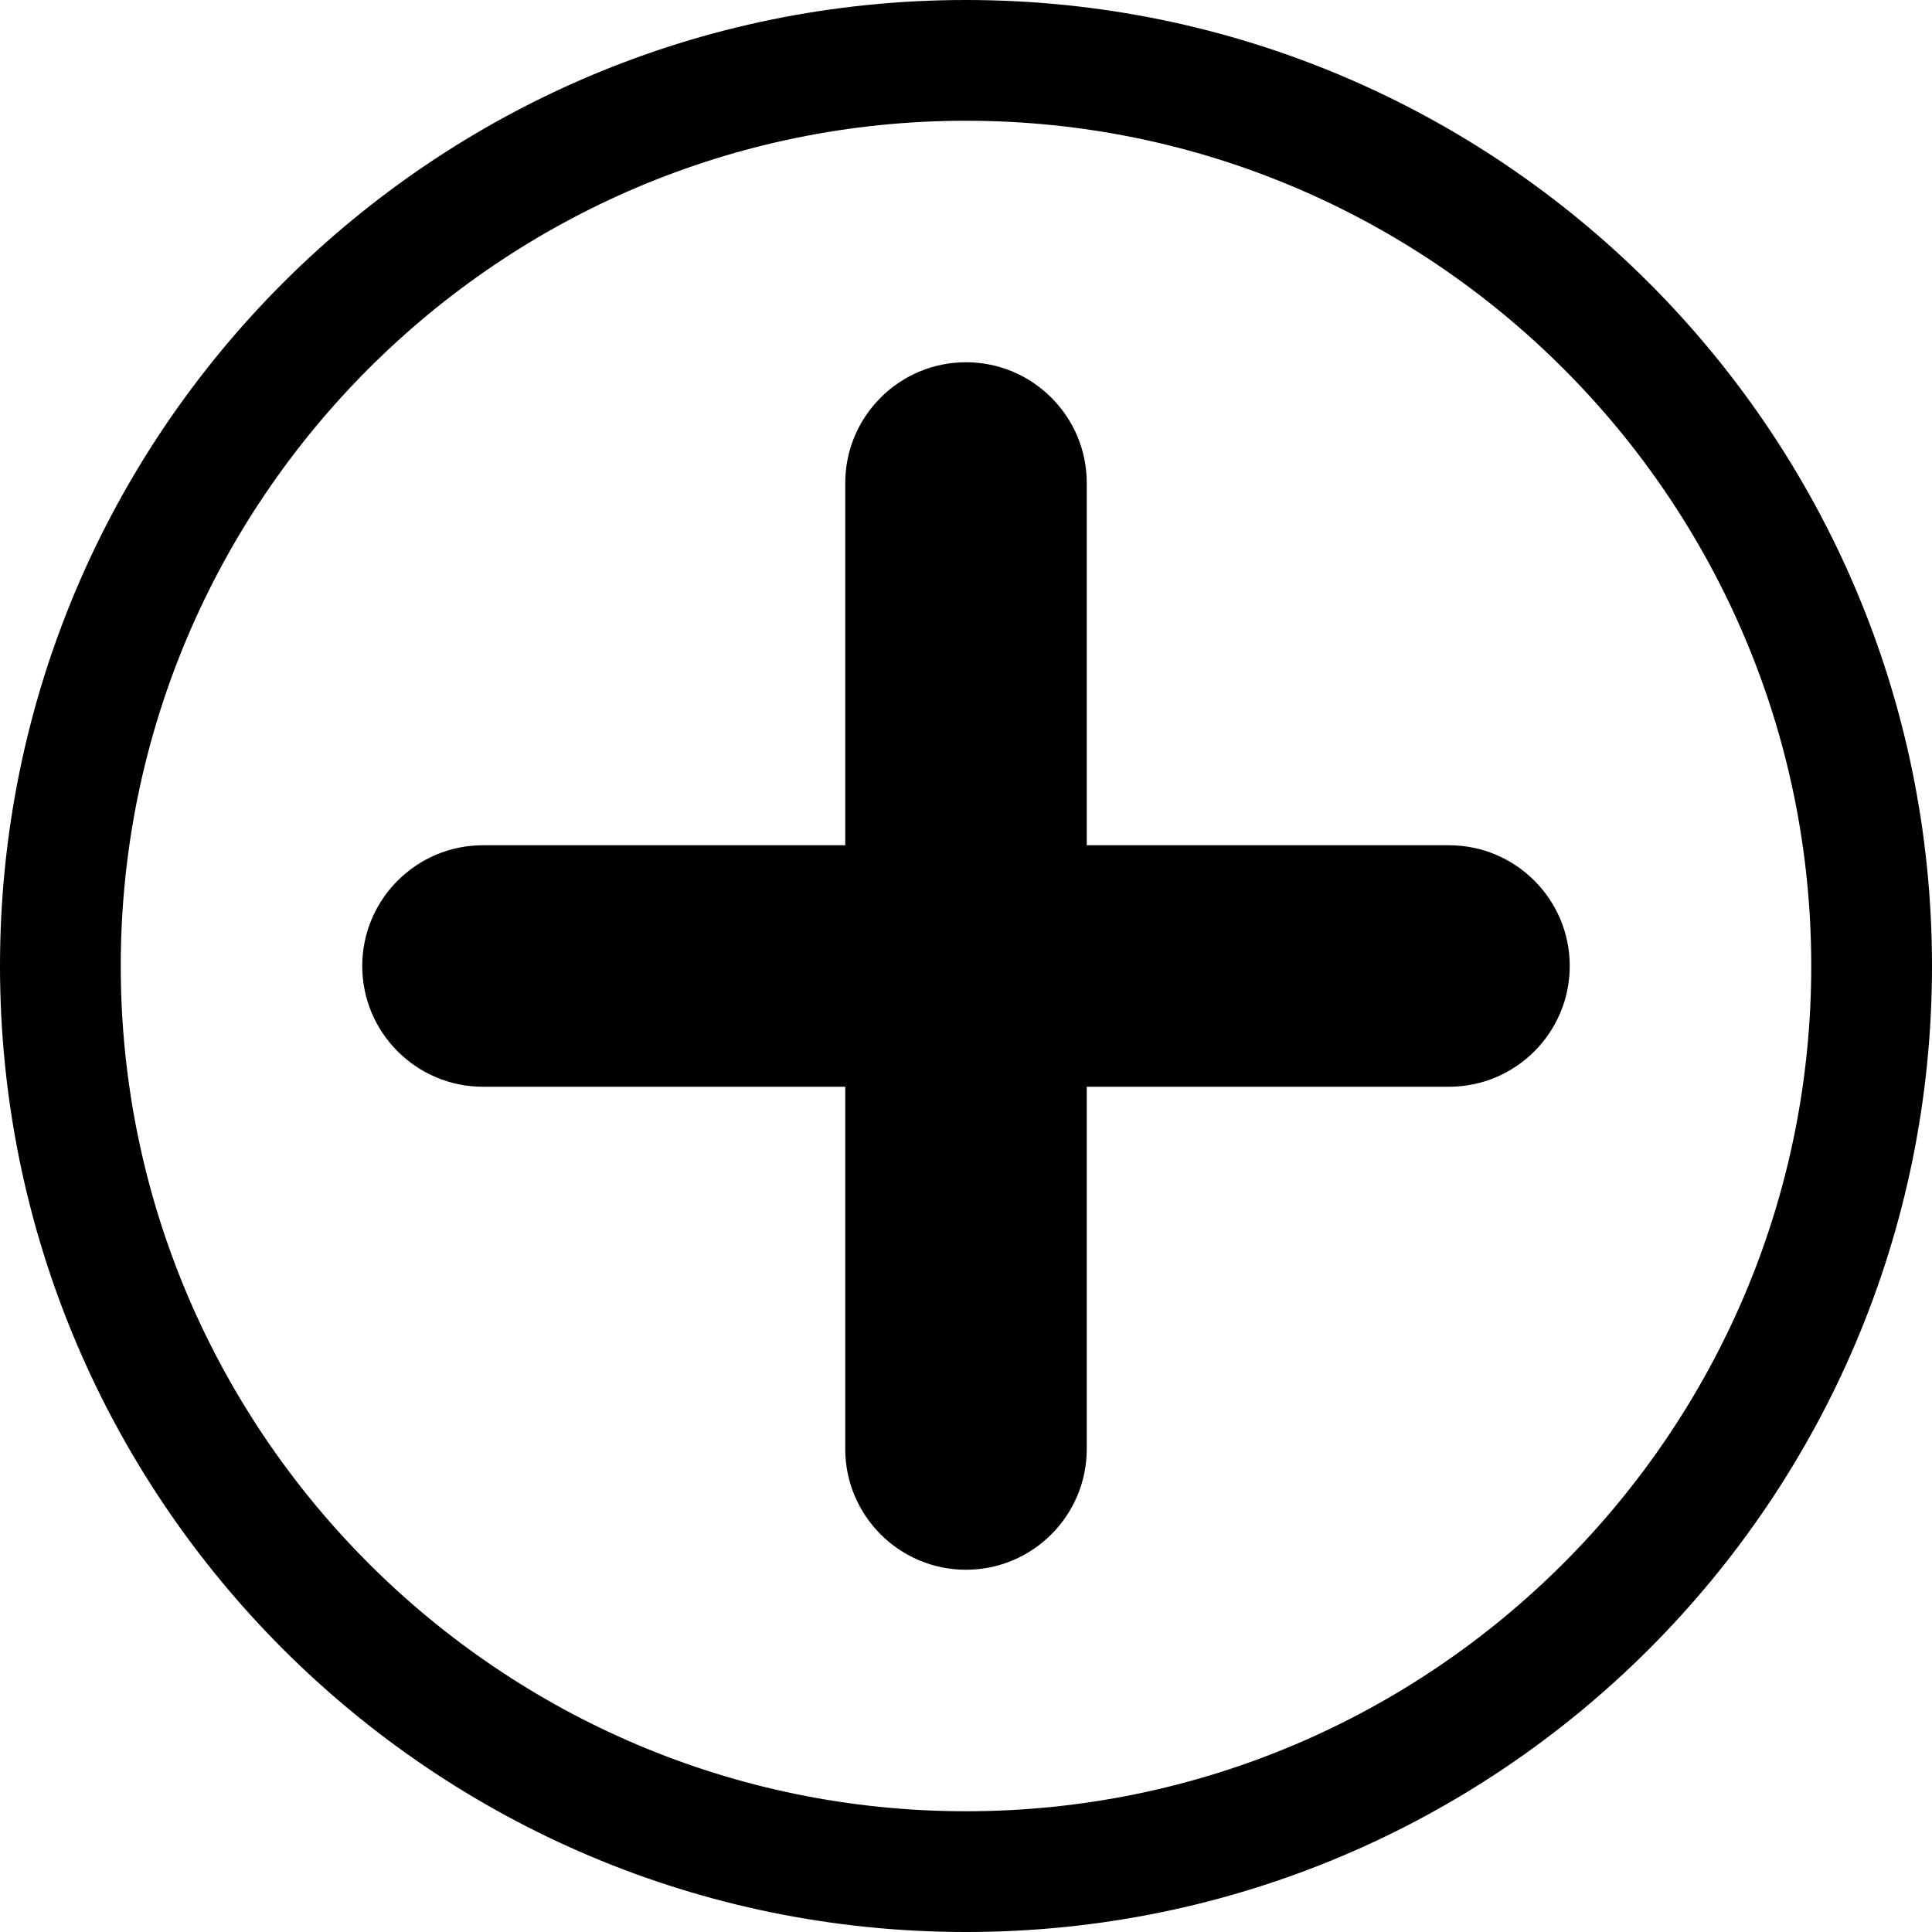
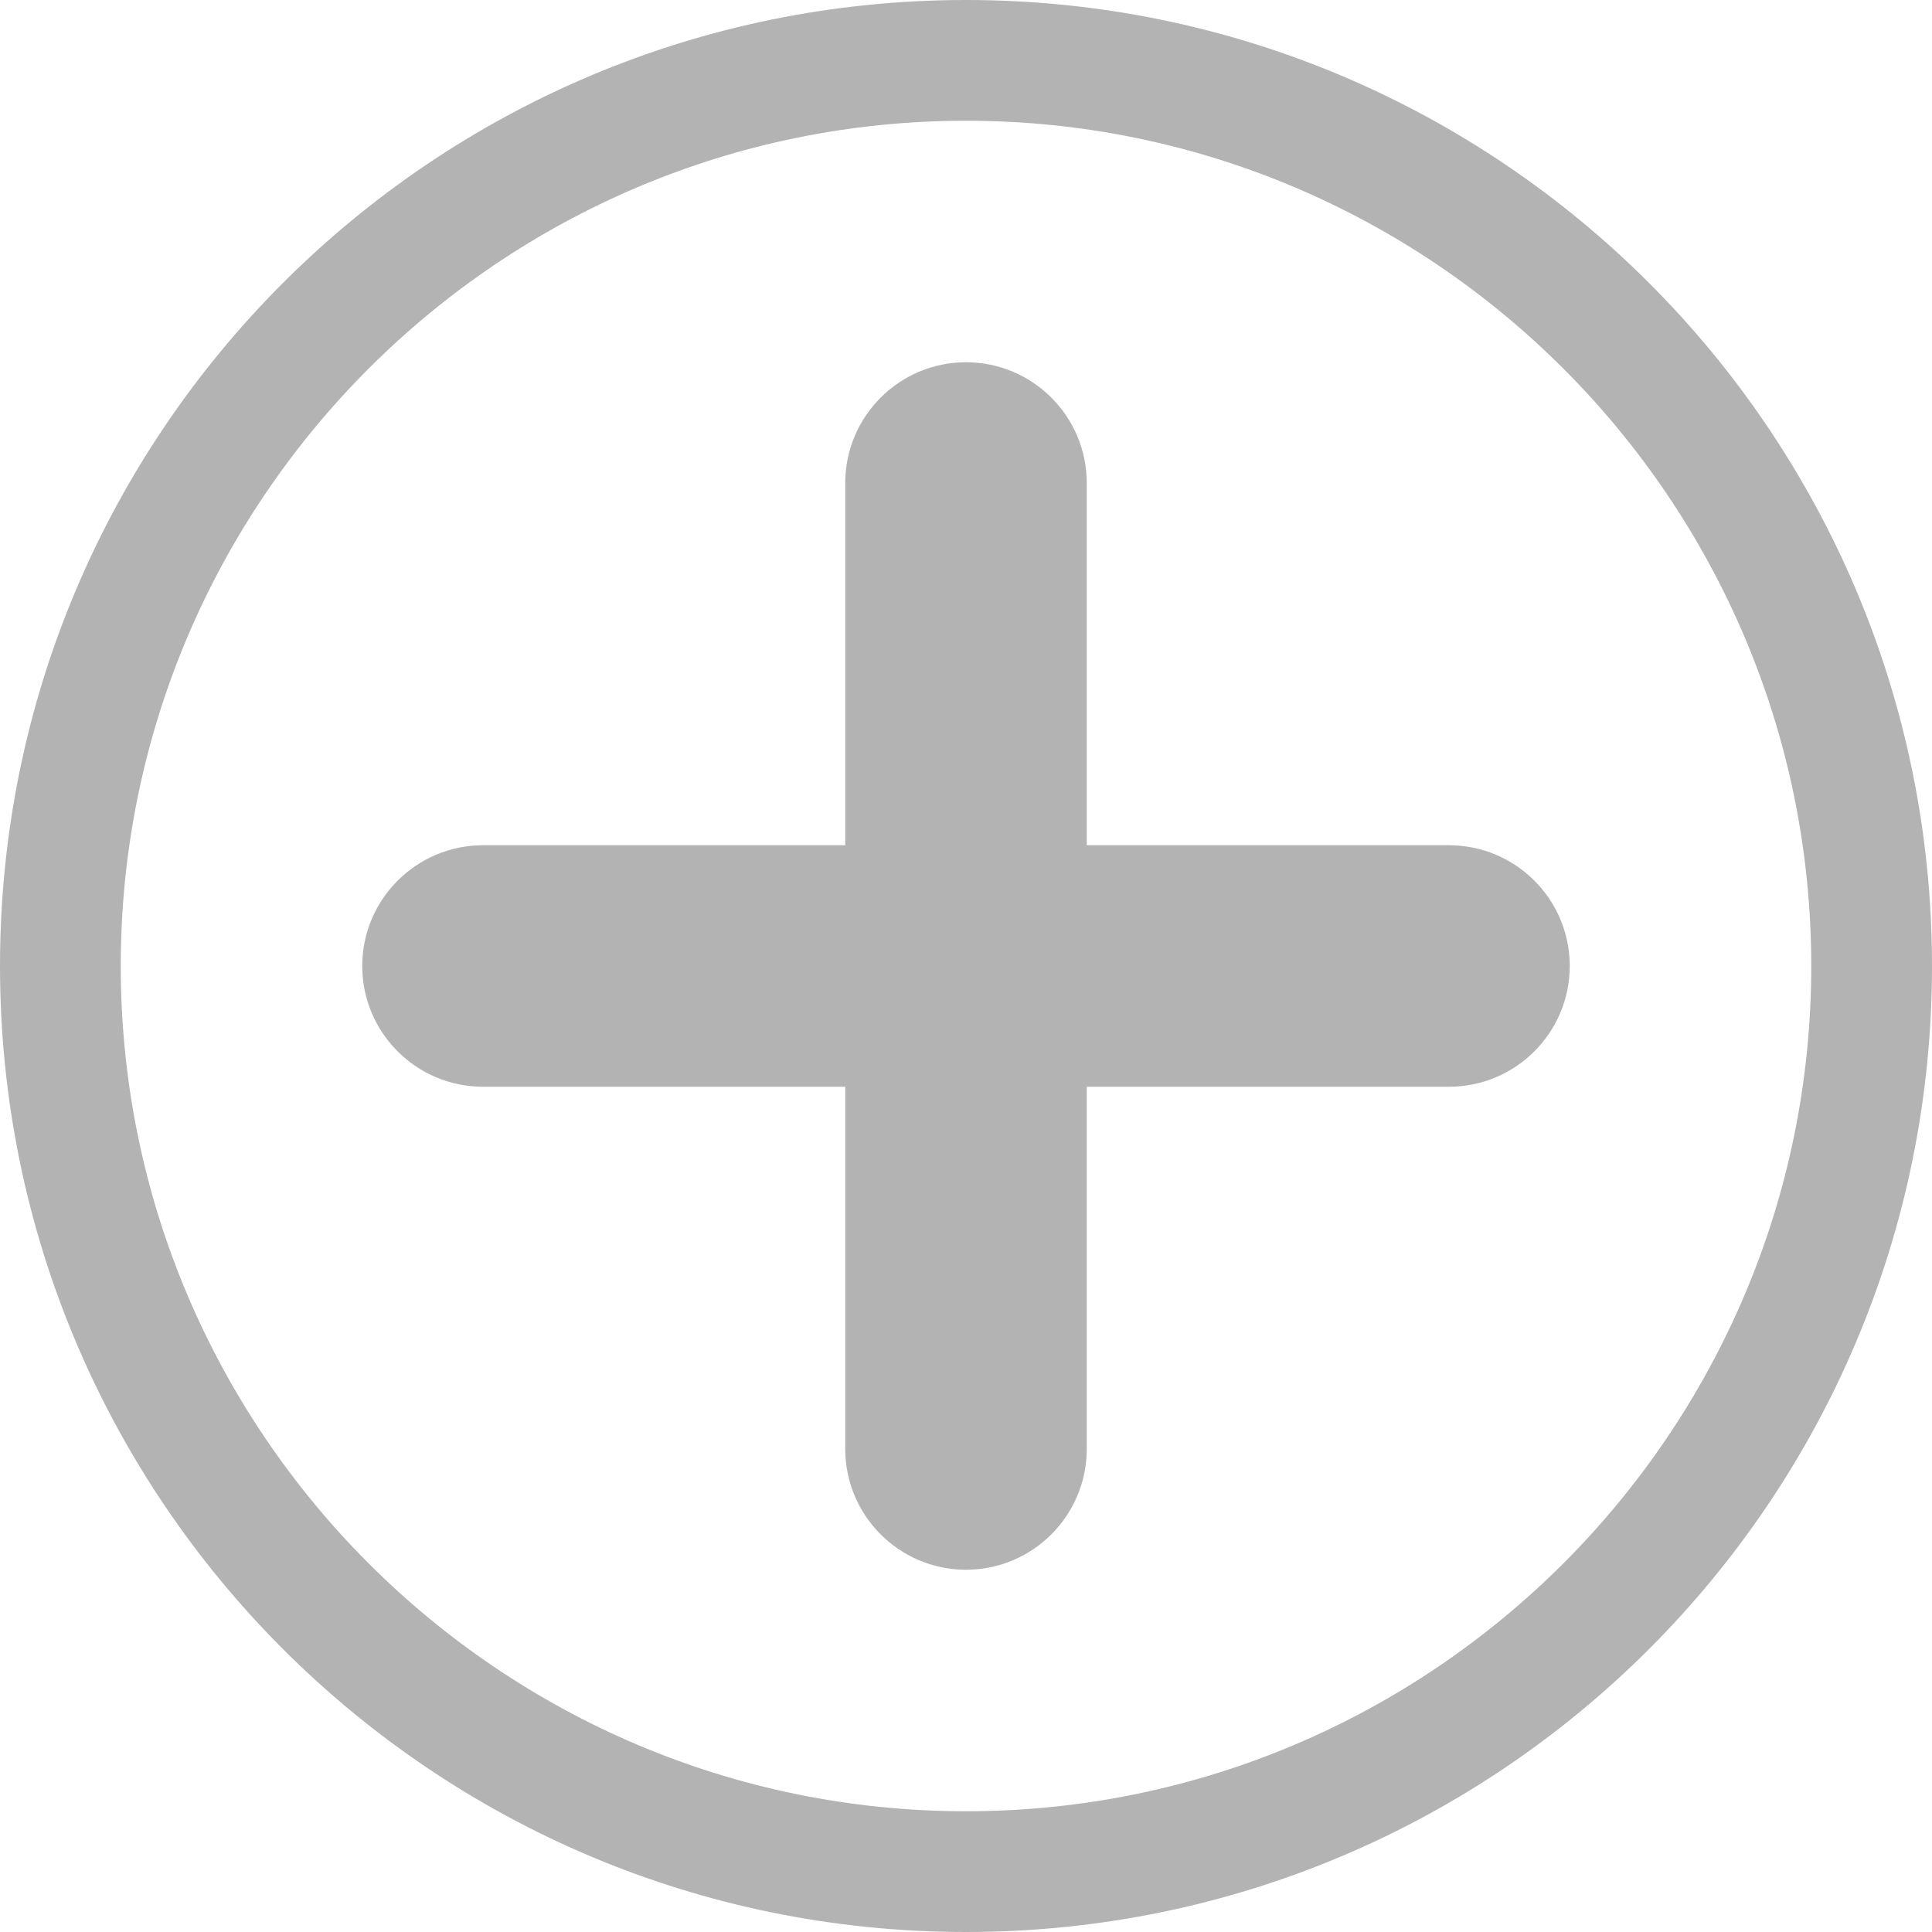
- <svg xmlns="http://www.w3.org/2000/svg" version="1.1" id="Layer_1" x="0px" y="0px" width="128px" height="128px" viewBox="0 0 128 128" enable-background="new 0 0 128 128" xml:space="preserve">
+ <svg xmlns="http://www.w3.org/2000/svg" version="1.1" id="Layer_1" x="0px" y="0px" width="128px" height="128px" viewBox="0 0 128 128" enable-background="new 0 0 128 128" xml:space="preserve" opacity="30%">
  <g>
    <g>
      <path d="M64,0C28.656,0,0,28.656,0,64s28.656,64,64,64s64-28.656,64-64S99.344,0,64,0z M64,120C33.125,120,8,94.875,8,64    S33.125,8,64,8s56,25.125,56,56S94.875,120,64,120z M96,56H72V32c0-4.414-3.586-8-8-8s-8,3.586-8,8v24H32c-4.414,0-8,3.586-8,8    s3.586,8,8,8h24v24c0,4.414,3.586,8,8,8s8-3.586,8-8V72h24c4.414,0,8-3.586,8-8S100.414,56,96,56z" />
    </g>
  </g>
</svg>
